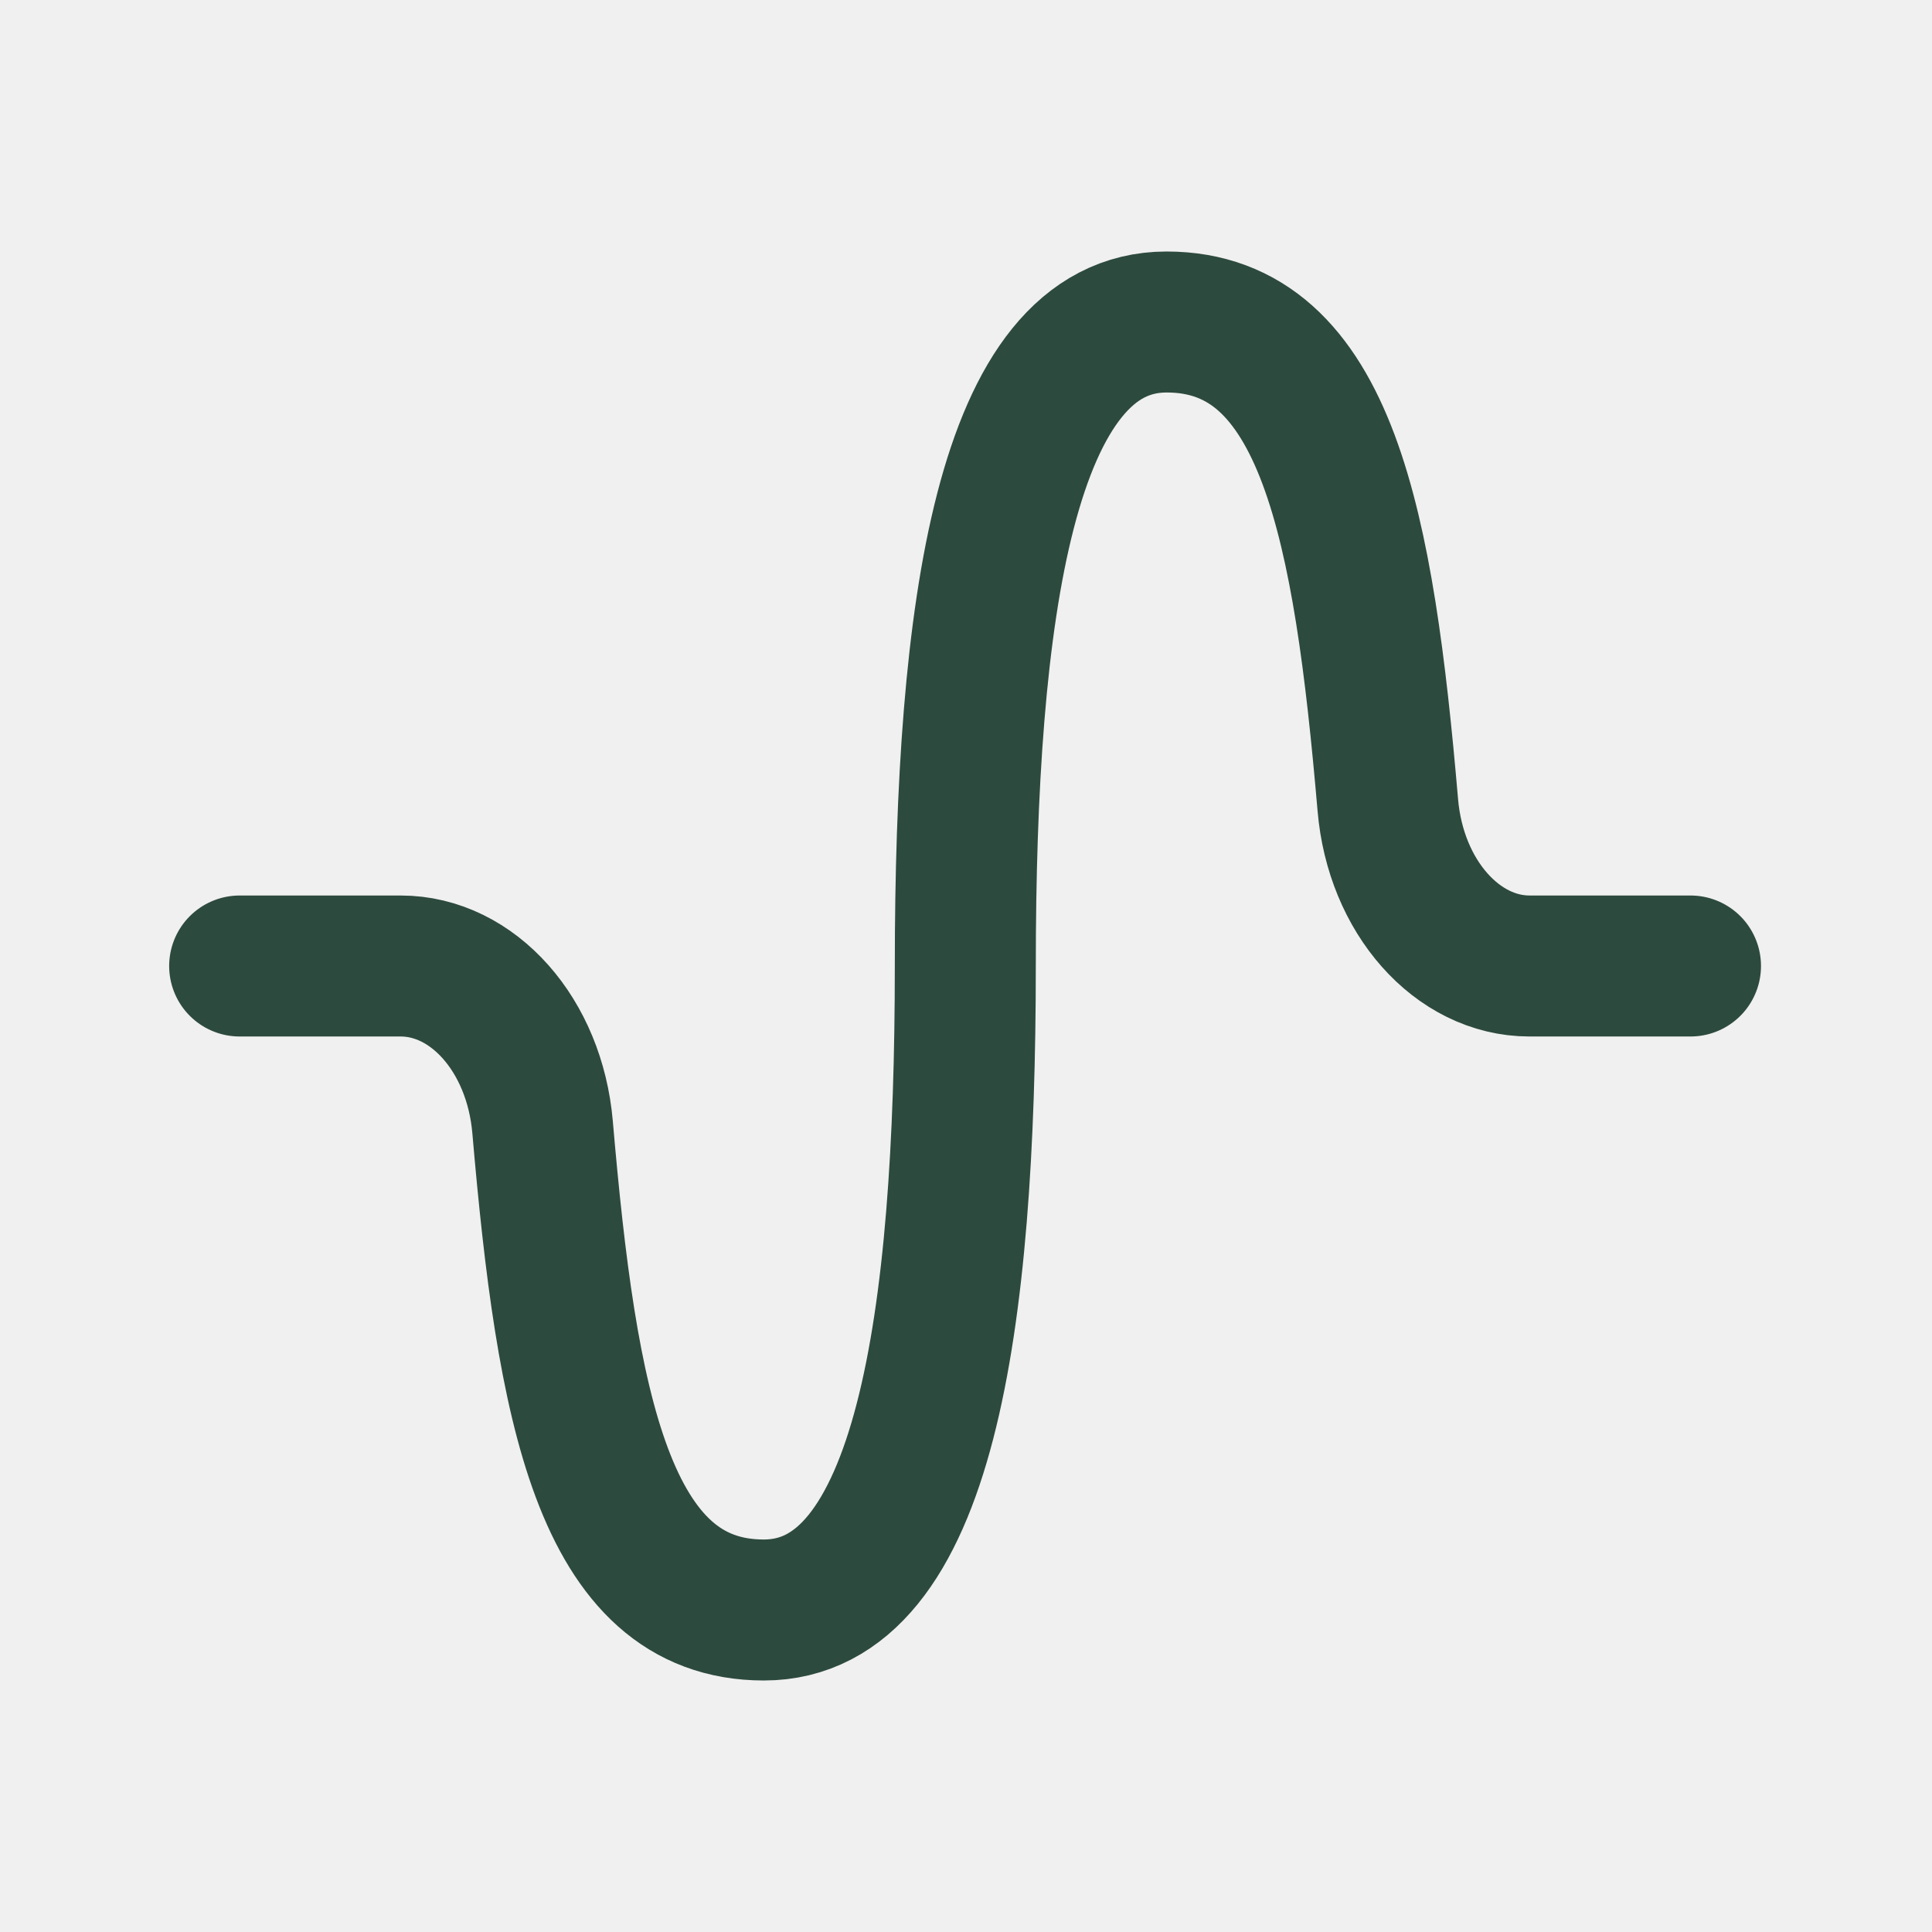
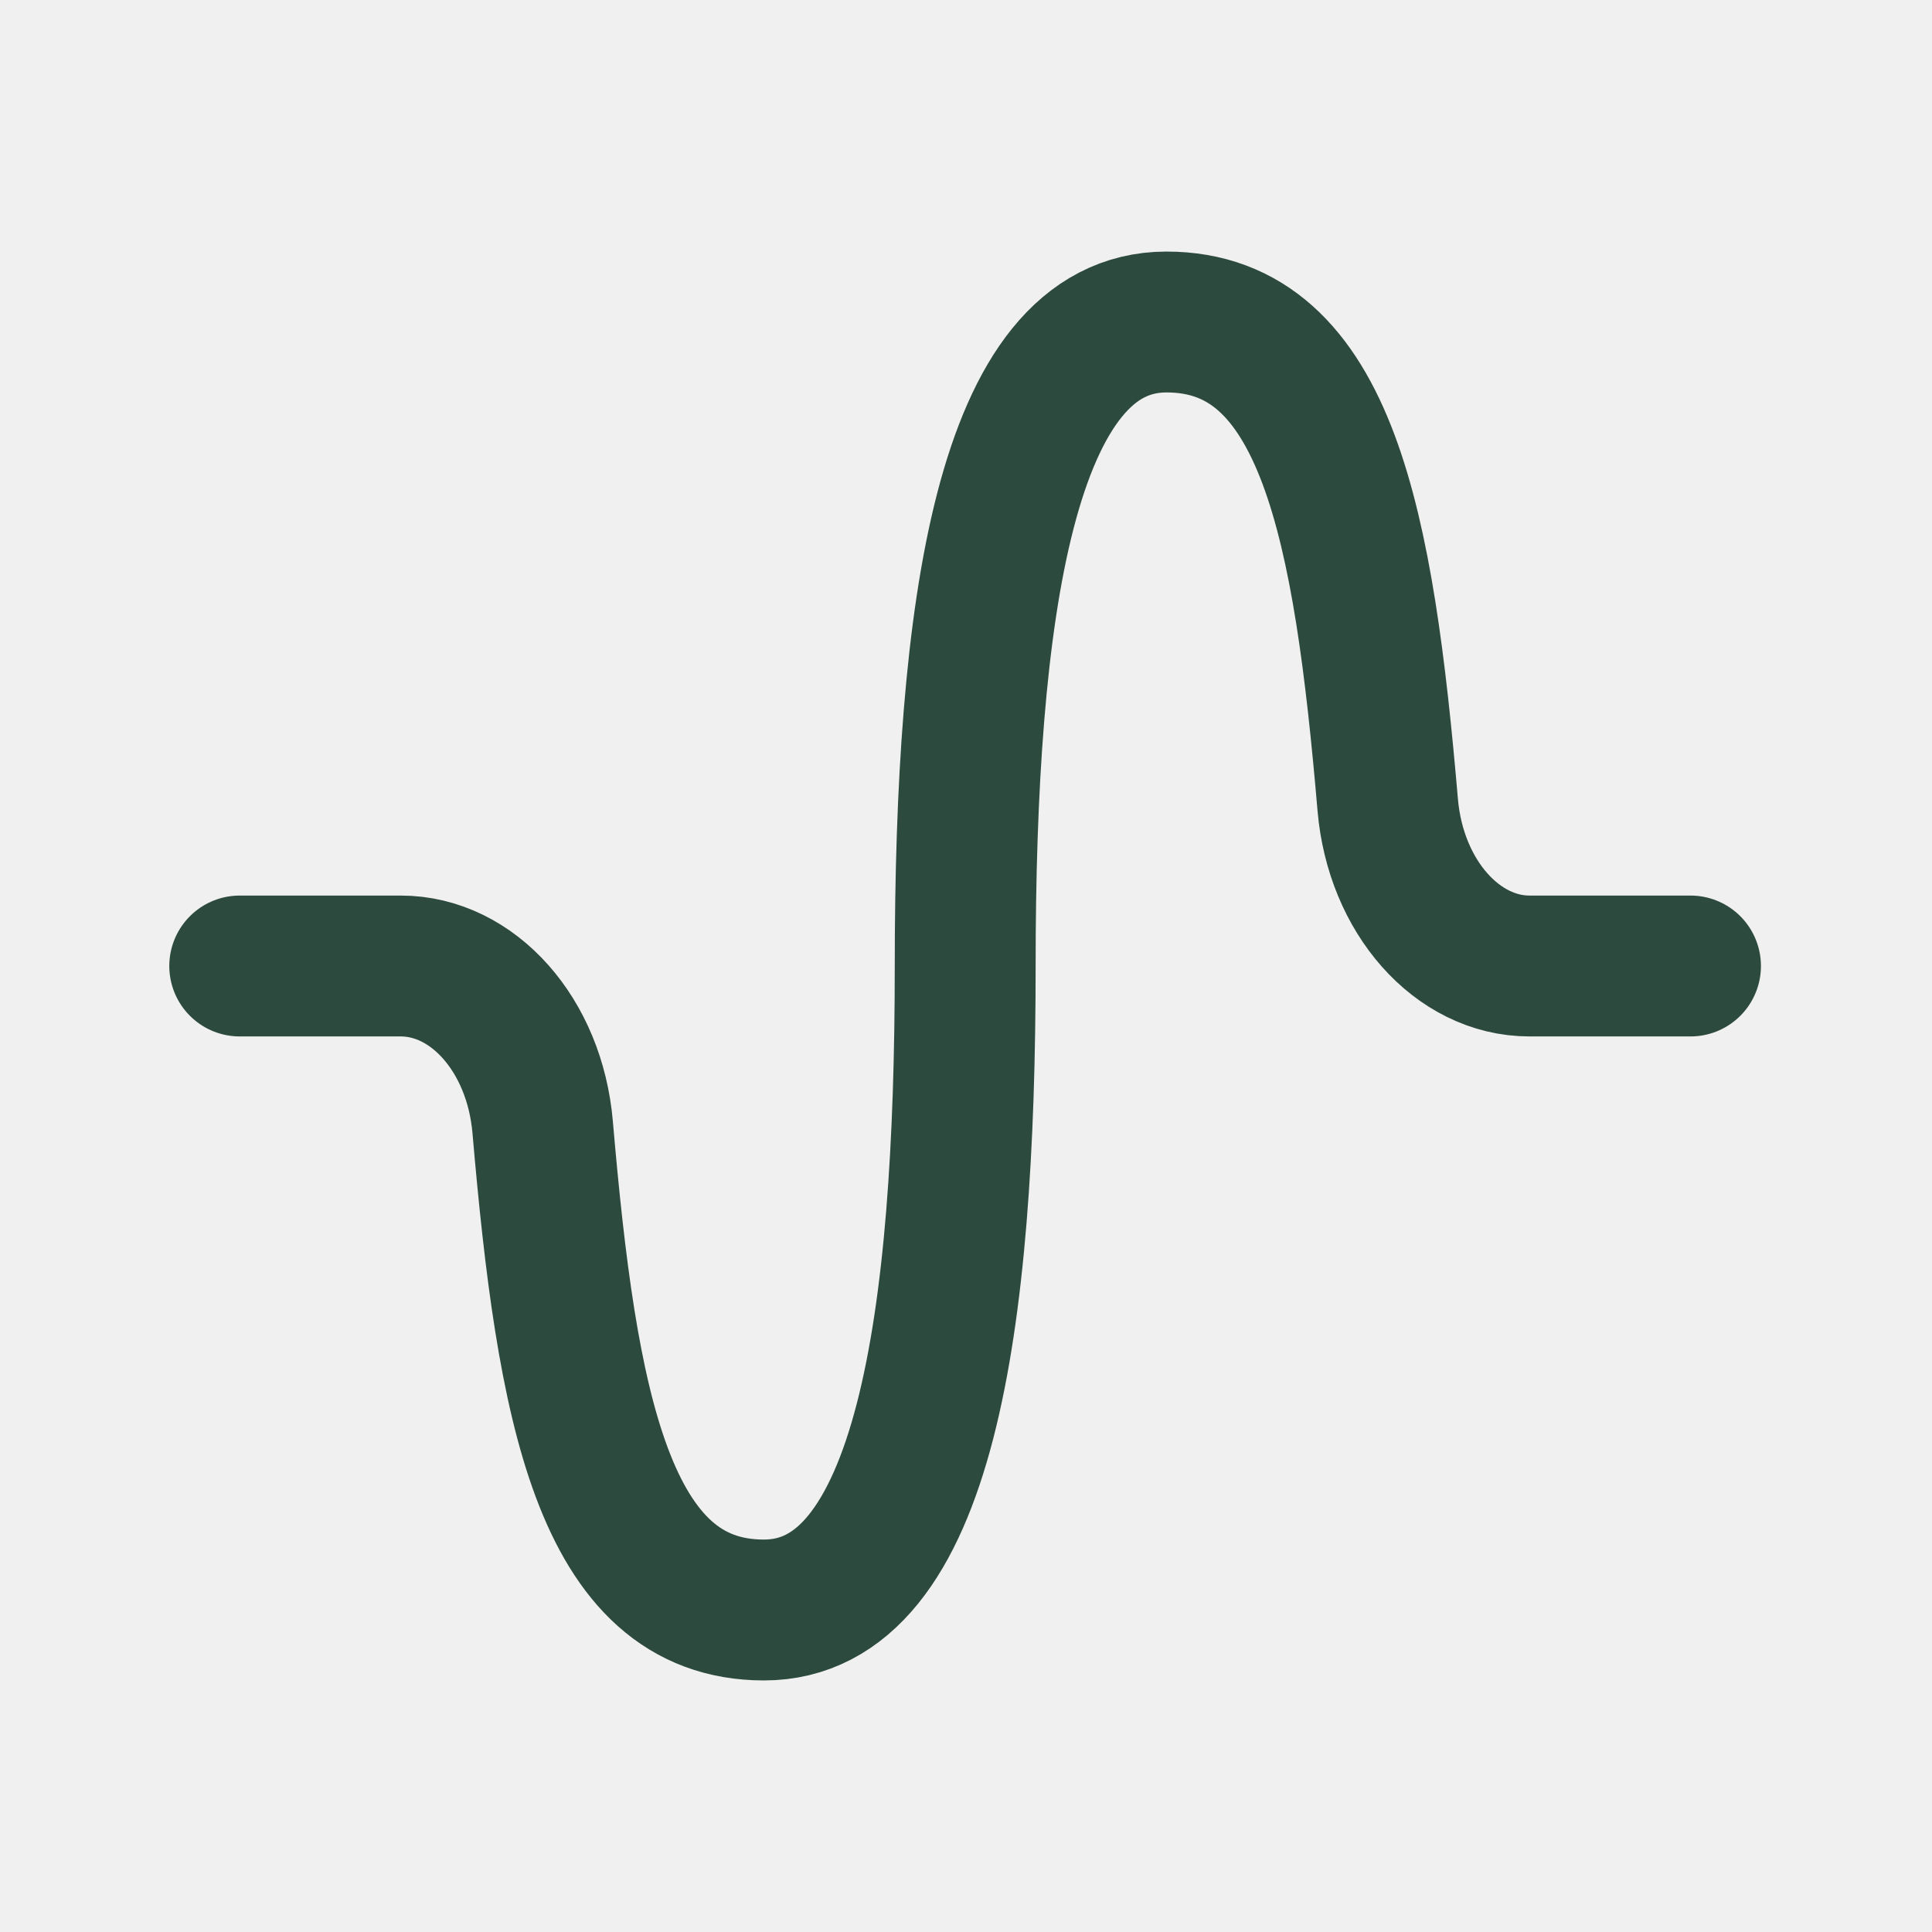
- <svg xmlns="http://www.w3.org/2000/svg" preserveAspectRatio="none" overflow="visible" style="display: block;" width="8.4" height="8.4" viewBox="0 0 8.4 8.4" fill="none">
-   <g id="Icon" clip-path="url(#clip0_0_396)">
-     <g id="Vector">
- </g>
-     <path id="Vector_2" d="M7.35 4.2H6.65C6.337 4.2 6.068 3.9 6.034 3.5C5.93 2.292 5.771 1.4 5.072 1.4C4.372 1.4 4.197 2.654 4.197 4.2C4.197 5.746 4.021 7 3.321 7C2.622 7 2.463 6.109 2.359 4.9C2.324 4.499 2.056 4.2 1.742 4.2H1.042" stroke="#2D4A3E" stroke-width="0.613" stroke-linecap="round" stroke-linejoin="round" />
+ <svg xmlns="http://www.w3.org/2000/svg" width="48" height="48" viewBox="0 0 48 48" fill="none">
+   <g clip-path="url(#clip0_271_340)">
+     <path d="M42 24H38C36.212 24 34.676 22.286 34.478 20C33.886 13.1 32.98 8 28.98 8C24.98 8 23.98 15.164 23.98 24C23.98 32.836 22.98 40 18.98 40C14.98 40 14.076 34.906 13.482 28C13.282 25.706 11.748 24 9.956 24H5.956" stroke="#2D4A3E" stroke-width="3.5" stroke-linecap="round" stroke-linejoin="round" />
  </g>
  <defs>
-     <clipPath id="clip0_0_396">
-       <rect width="8.4" height="8.4" fill="white" />
+     <clipPath id="clip0_271_340">
+       <rect width="48" height="48" fill="white" />
    </clipPath>
  </defs>
</svg>
